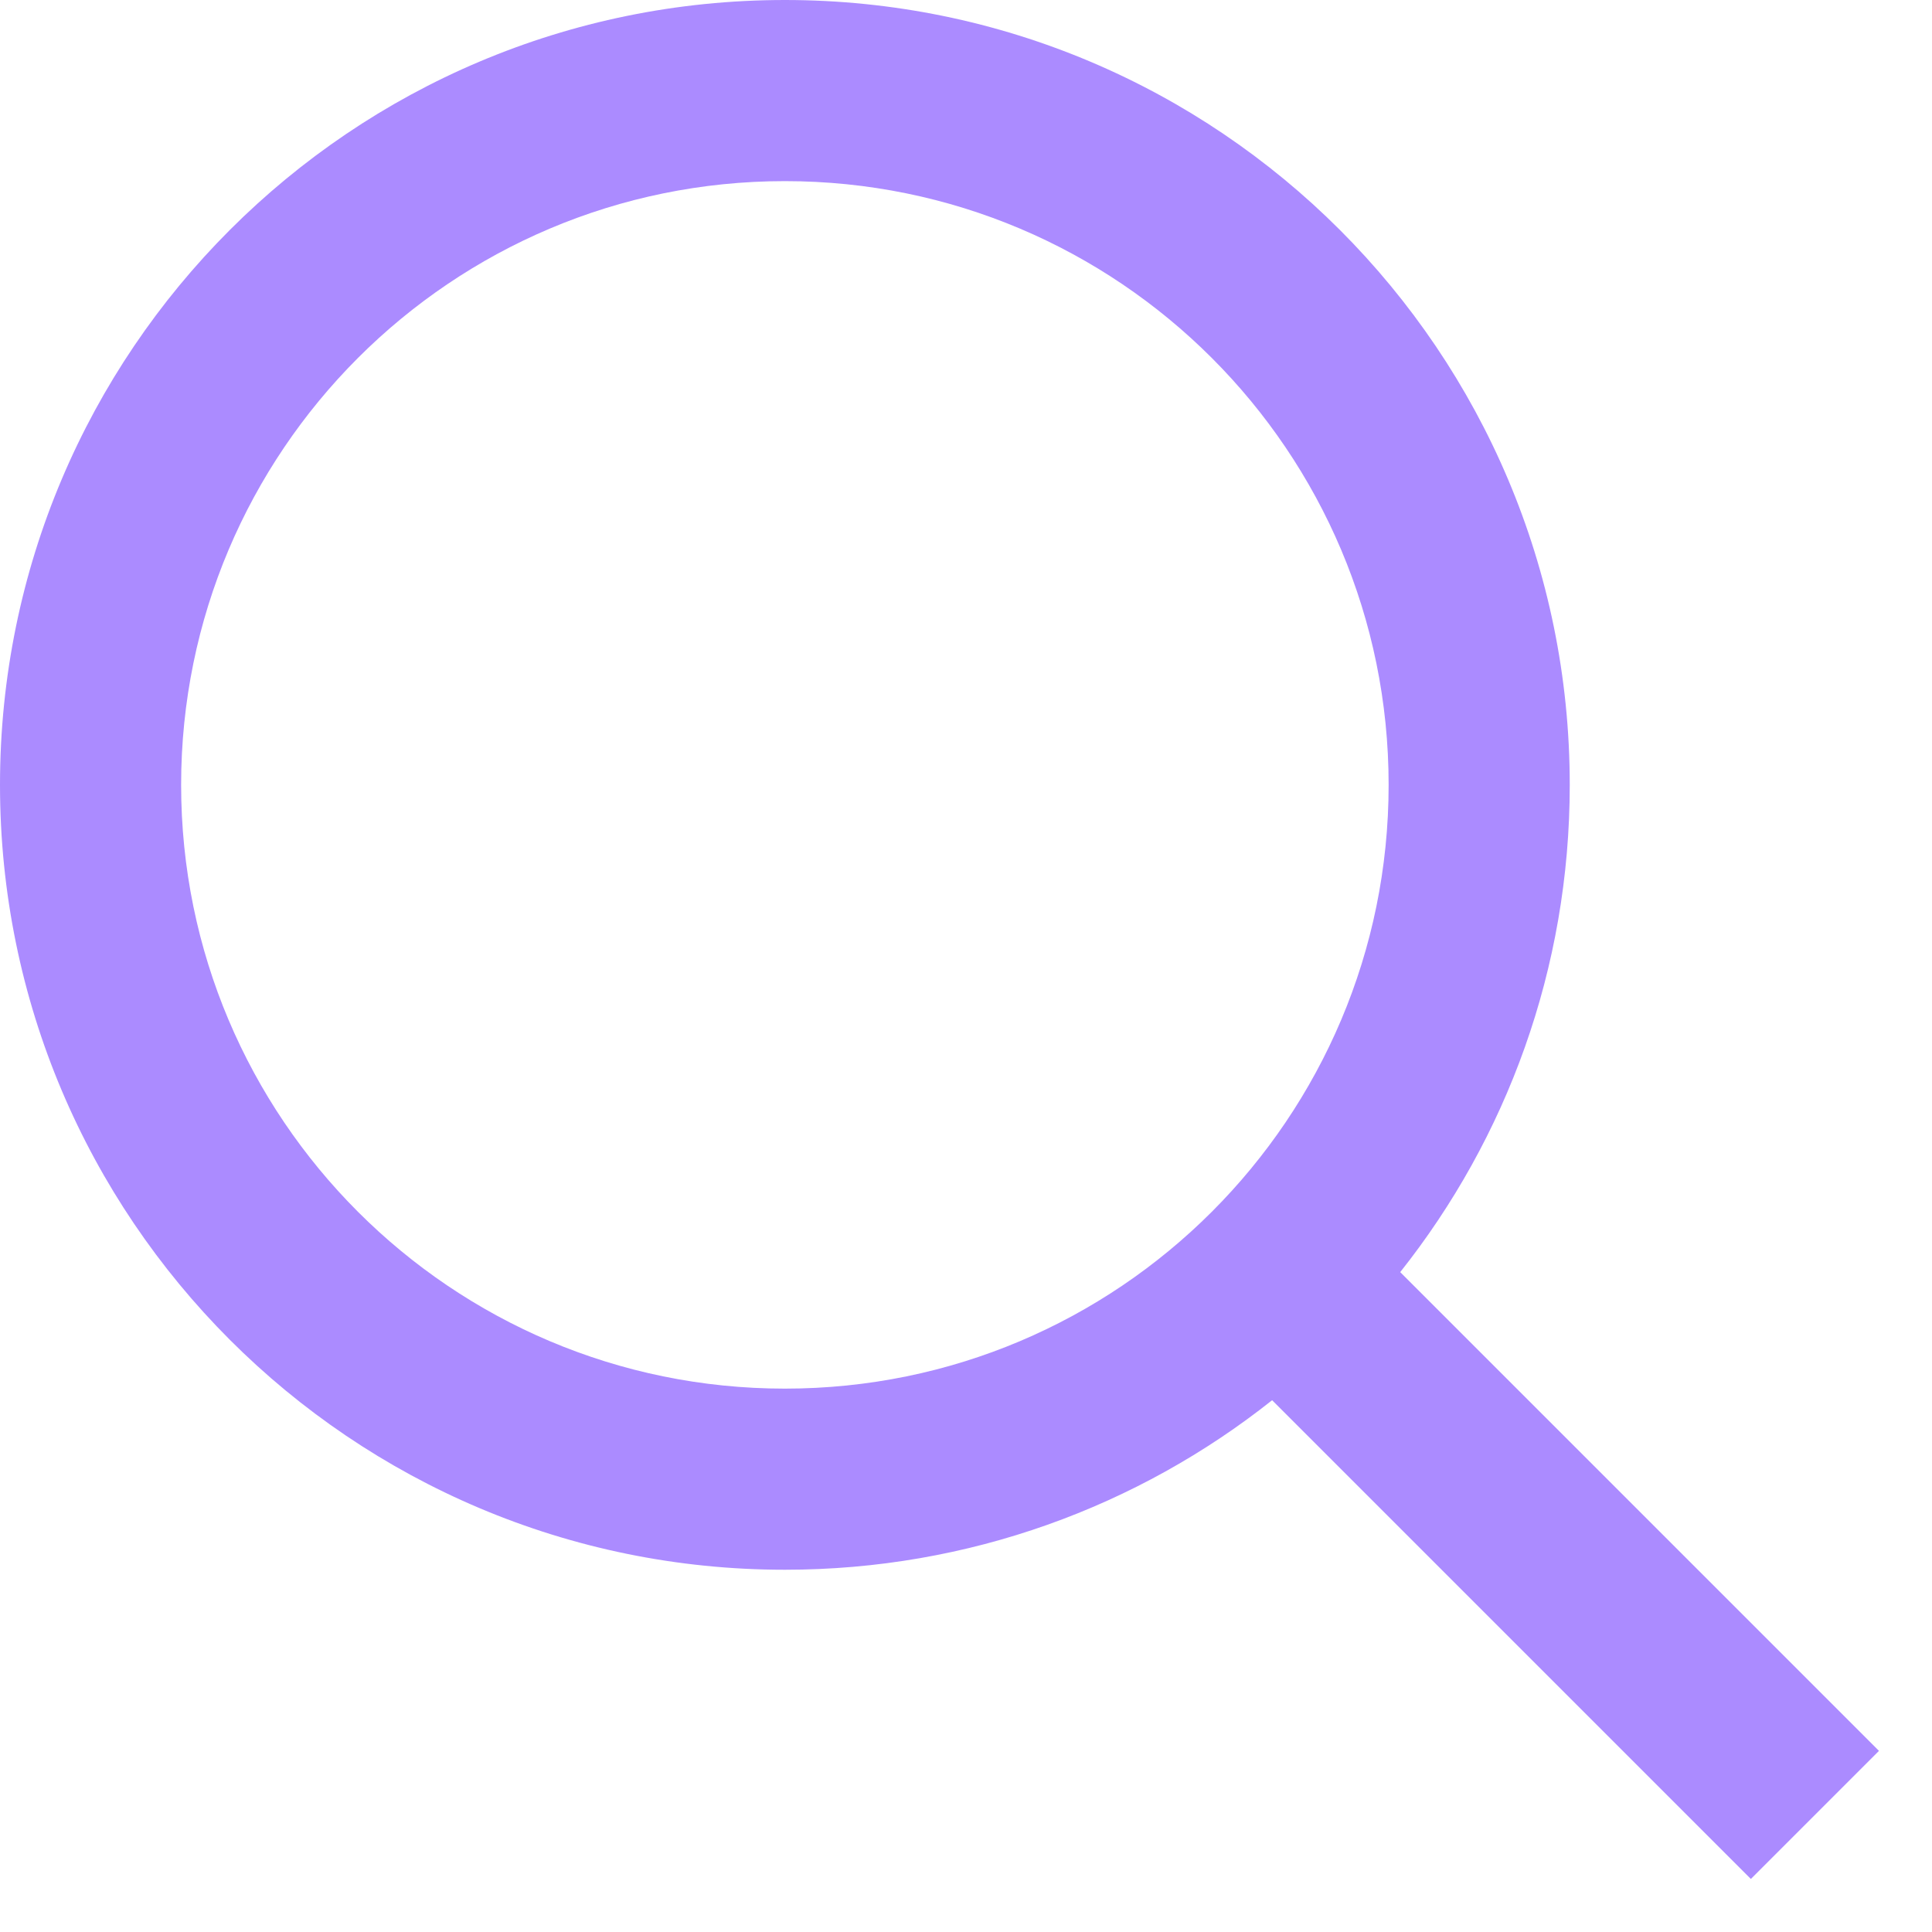
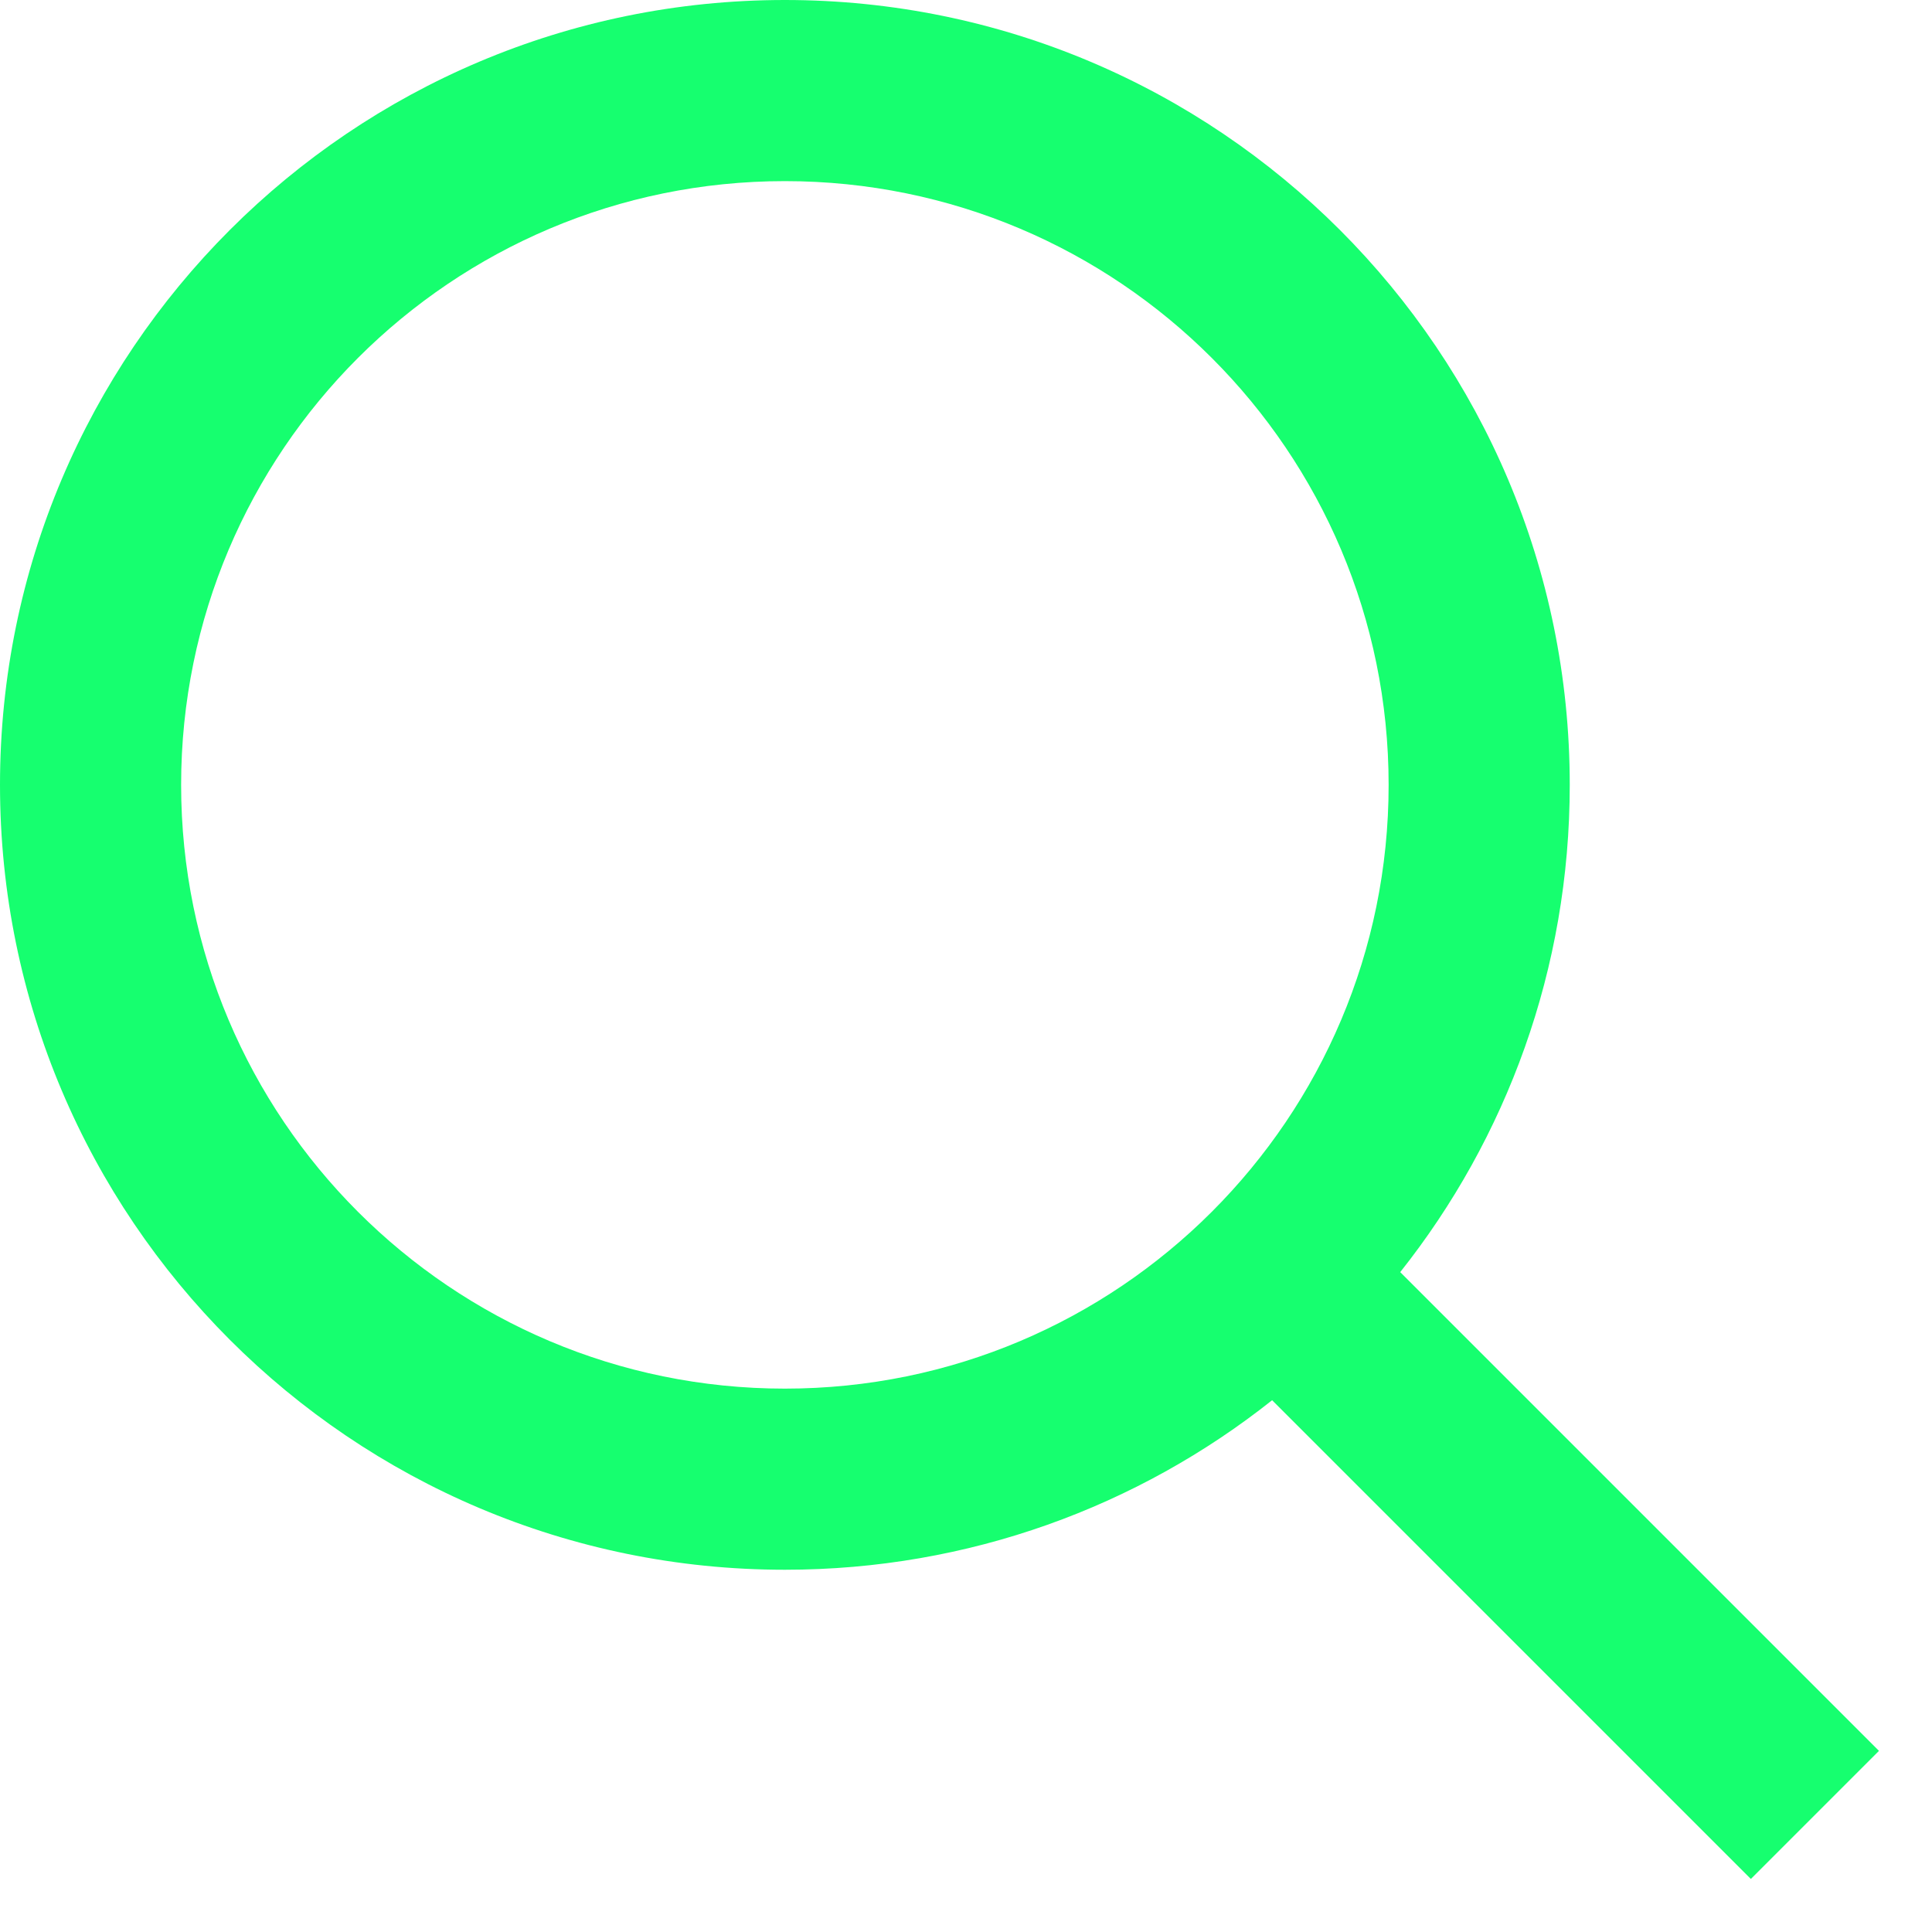
<svg xmlns="http://www.w3.org/2000/svg" width="20" height="20" viewBox="0 0 20 20" fill="none">
-   <path fill-rule="evenodd" clip-rule="evenodd" d="M1.875 8.125C1.875 4.673 4.673 1.875 8.125 1.875C11.577 1.875 14.375 4.673 14.375 8.125C14.375 11.577 11.577 14.375 8.125 14.375C4.673 14.375 1.875 11.577 1.875 8.125ZM8.125 0C3.638 0 0 3.638 0 8.125C0 12.612 3.638 16.25 8.125 16.25C10.031 16.25 11.784 15.594 13.169 14.495L17.462 18.788L18.125 19.451L19.451 18.125L18.788 17.462L14.495 13.169C15.594 11.784 16.25 10.031 16.25 8.125C16.25 3.638 12.612 0 8.125 0Z" fill="#AB8BFF" />
+   <path fill-rule="evenodd" clip-rule="evenodd" d="M1.875 8.125C1.875 4.673 4.673 1.875 8.125 1.875C11.577 1.875 14.375 4.673 14.375 8.125C14.375 11.577 11.577 14.375 8.125 14.375C4.673 14.375 1.875 11.577 1.875 8.125ZM8.125 0C3.638 0 0 3.638 0 8.125C0 12.612 3.638 16.25 8.125 16.25C10.031 16.25 11.784 15.594 13.169 14.495L17.462 18.788L18.125 19.451L19.451 18.125L18.788 17.462L14.495 13.169C15.594 11.784 16.25 10.031 16.25 8.125C16.25 3.638 12.612 0 8.125 0Z" fill="#16FF6F" />
</svg>
